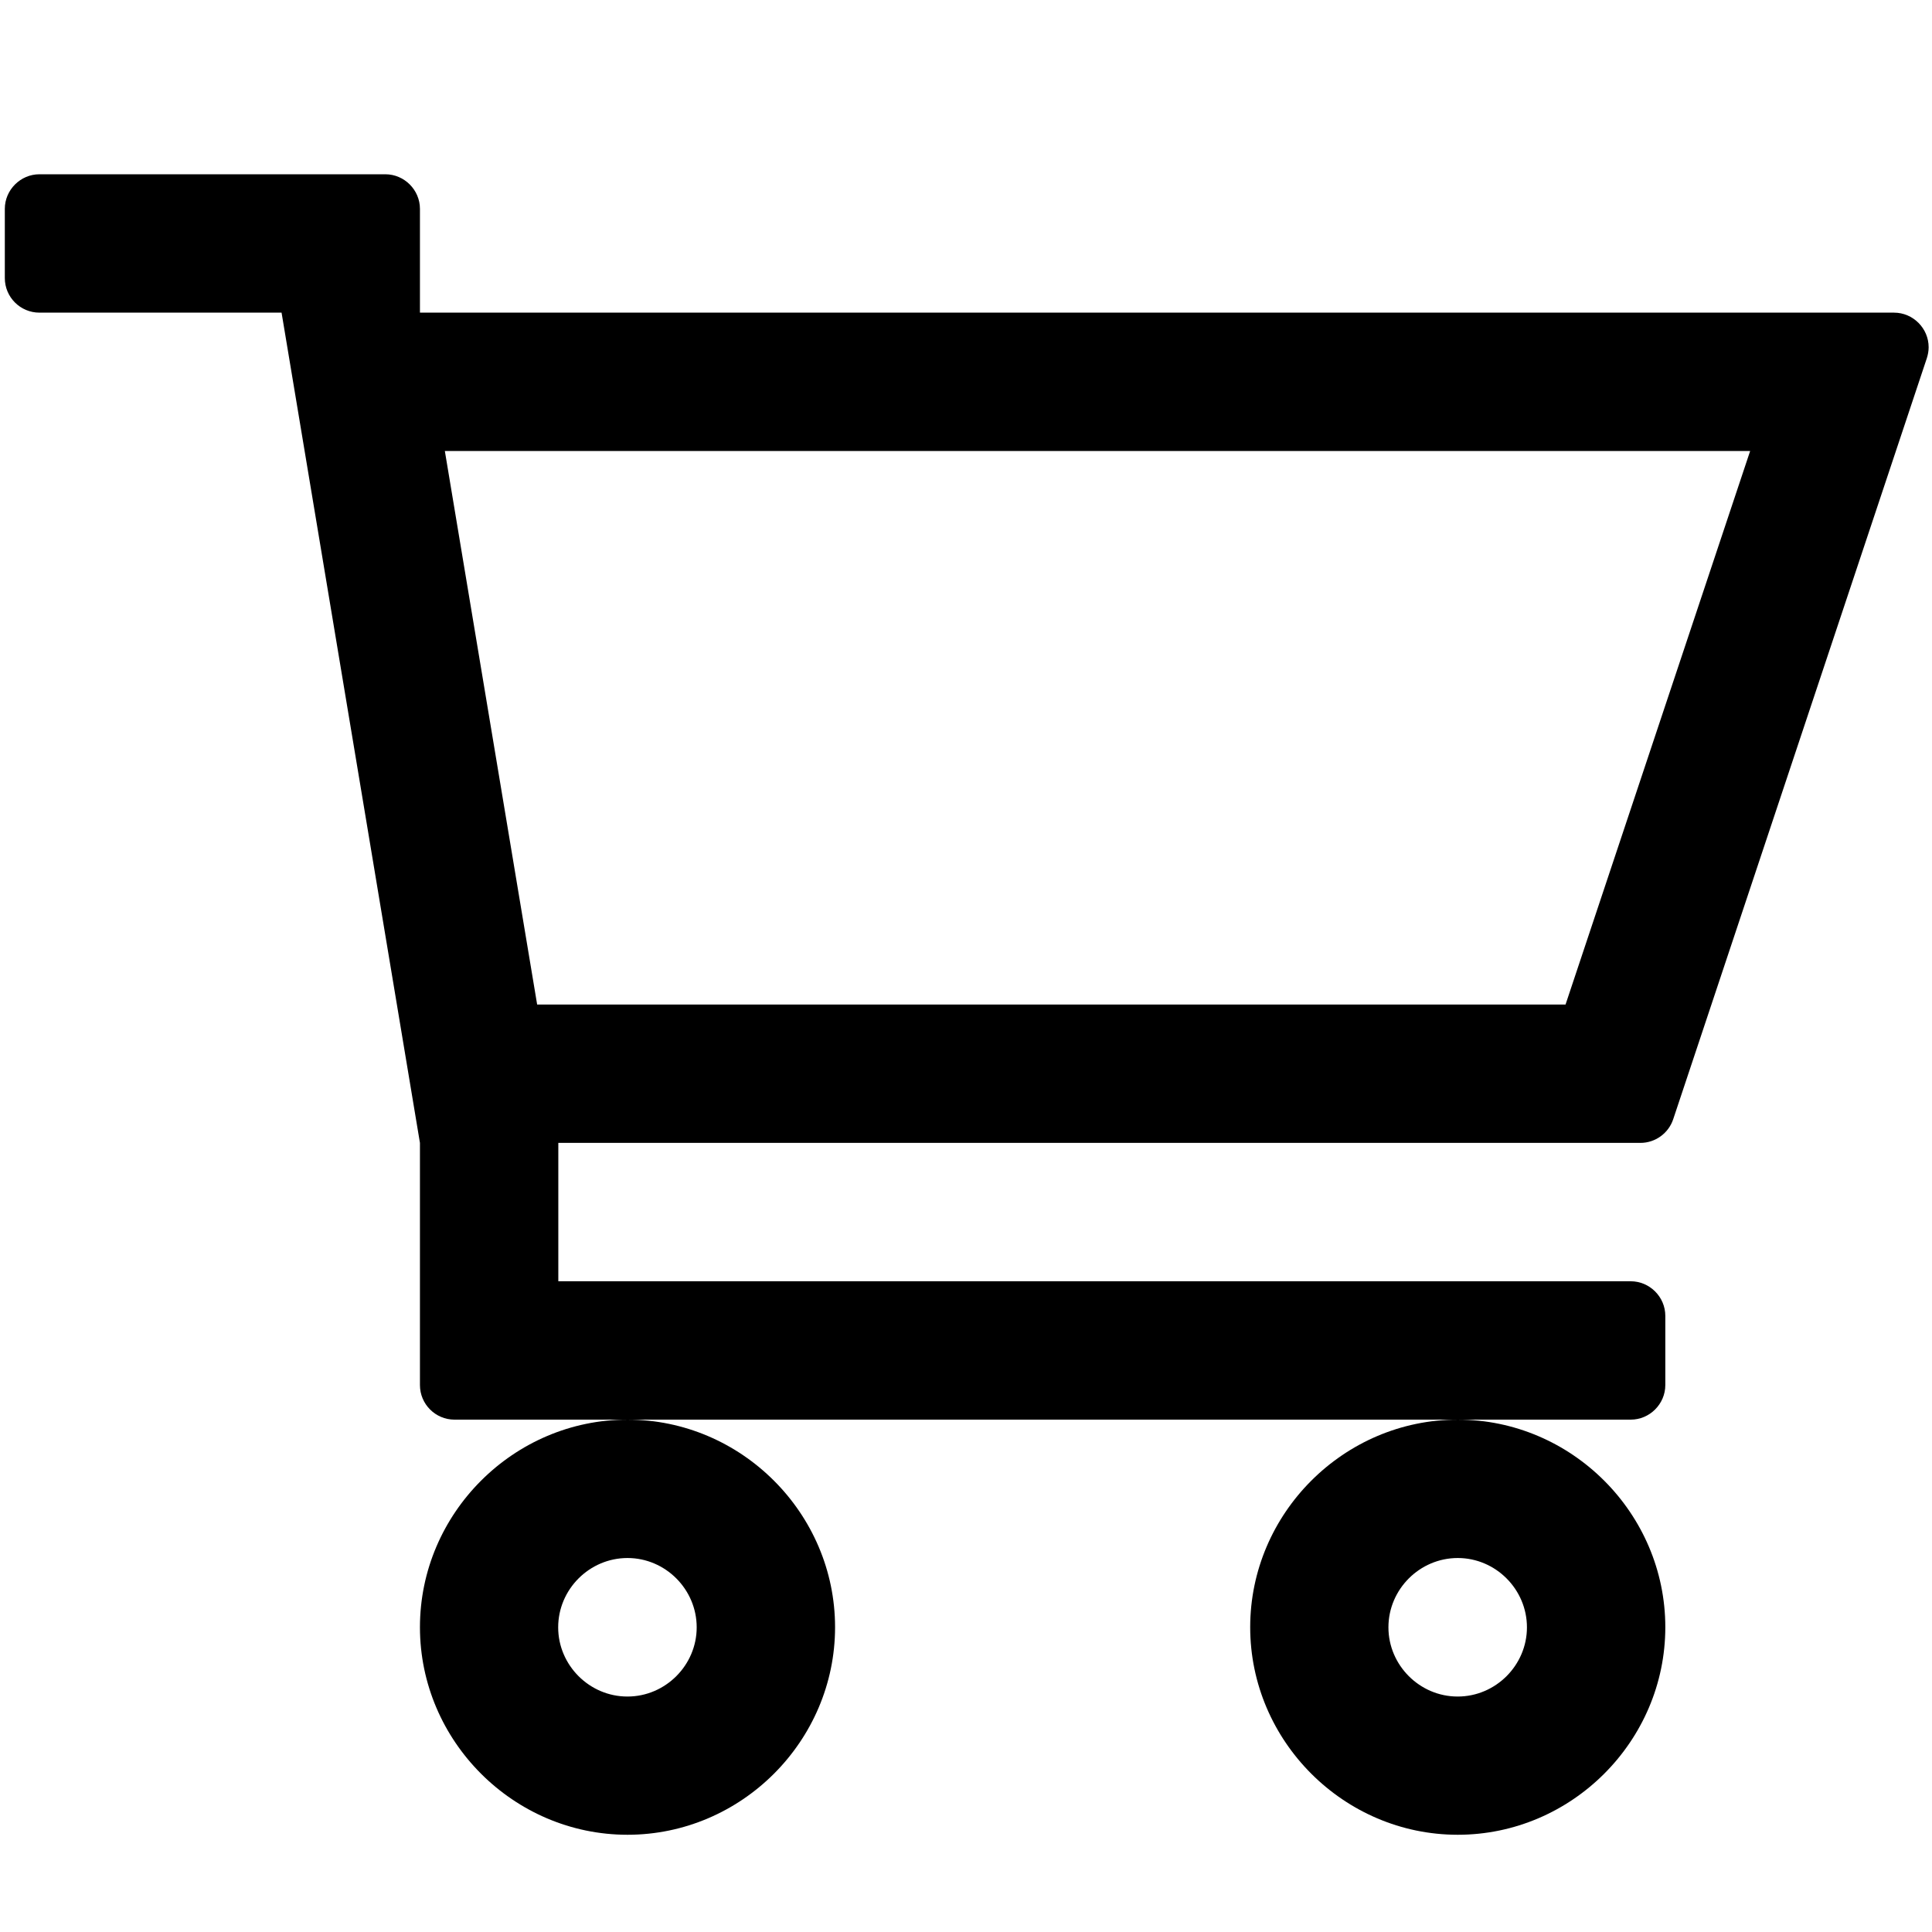
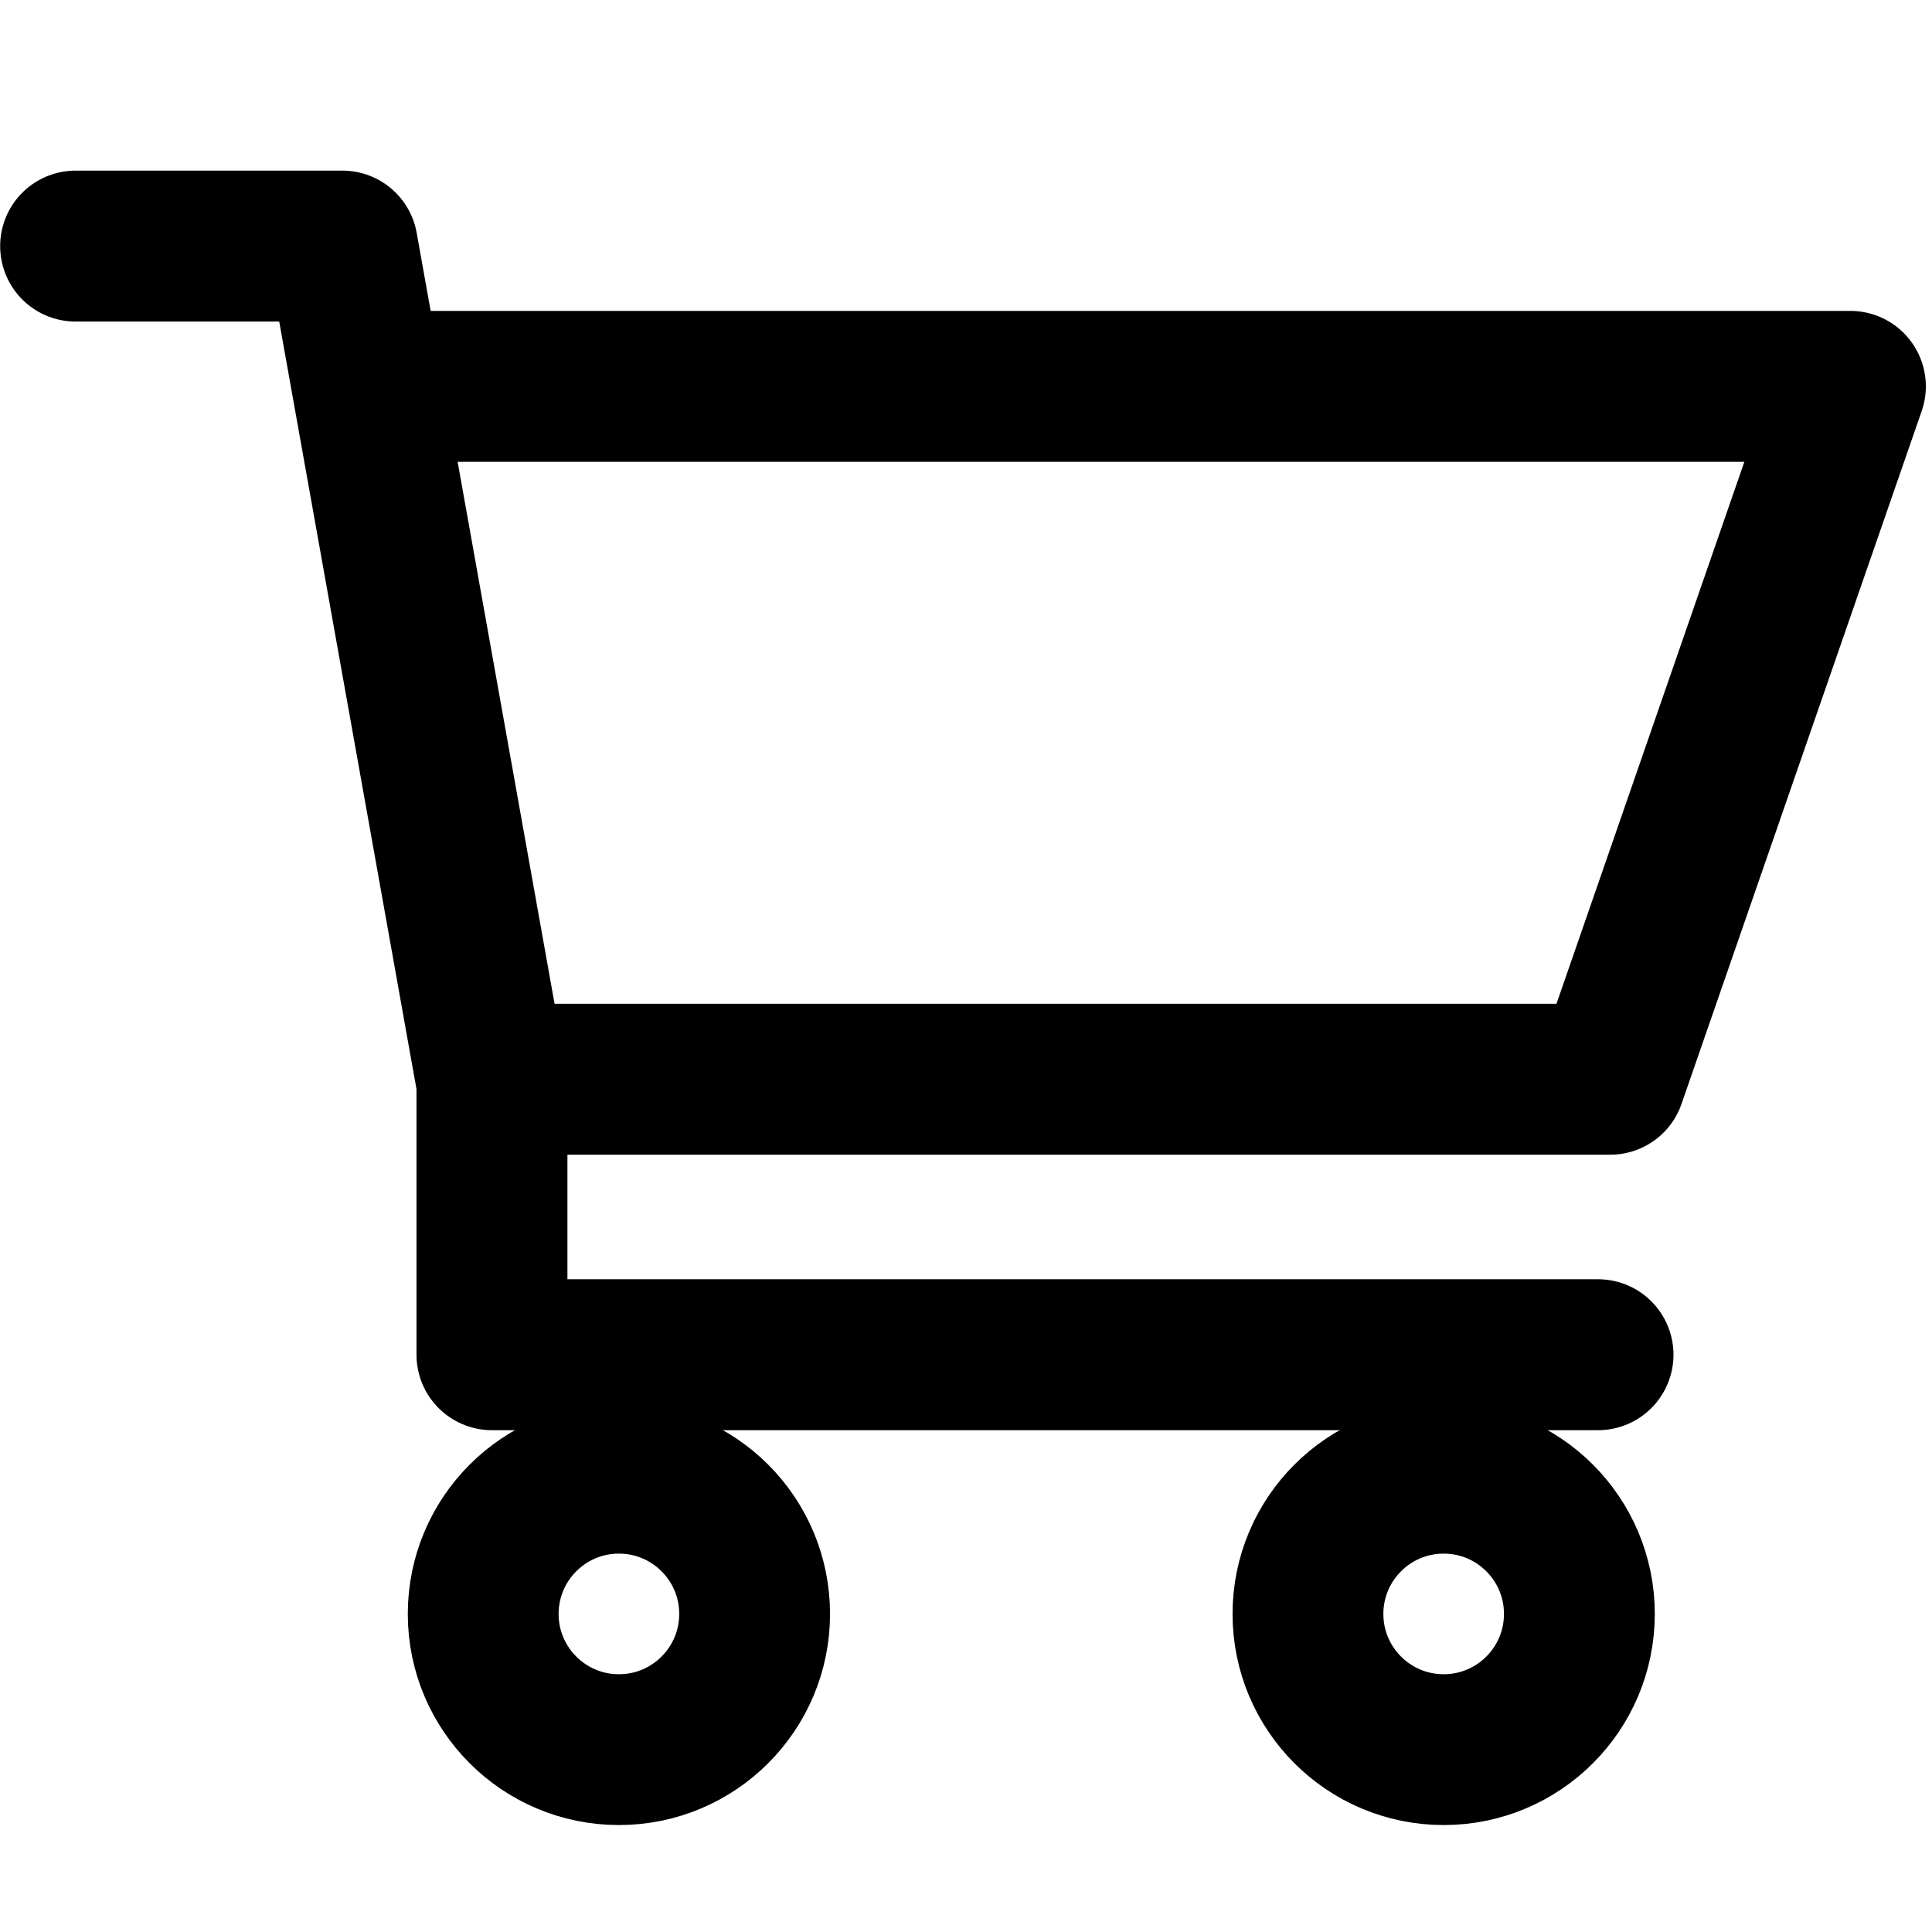
- <svg xmlns="http://www.w3.org/2000/svg" width="100%" height="100%" viewBox="0 0 64 64" version="1.1" xml:space="preserve" style="fill-rule:evenodd;clip-rule:evenodd;stroke-linejoin:round;stroke-miterlimit:2;">
-   <g transform="matrix(4.58384,0,0,4.58384,-4.42419,-3.39474)">
-     <path d="M5.5,12C5.774,12 6,12.226 6,12.501C6,12.775 5.774,13.001 5.5,13.001C5.499,13.001 5.499,13.001 5.499,13.001C5.225,13.001 4.999,12.775 4.999,12.501C4.999,12.226 5.225,12 5.5,12C5.5,12 5.5,12 5.5,12M5.5,11C4.677,11 4,11.677 4,12.5C4,13.323 4.677,14 5.5,14C6.323,14 7,13.323 7,12.5C7,11.677 6.323,11 5.5,11ZM11.5,12C11.774,12 12,12.226 12,12.501C12,12.775 11.774,13.001 11.5,13.001C11.499,13.001 11.499,13.001 11.499,13.001C11.225,13.001 10.999,12.775 10.999,12.501C10.999,12.226 11.225,12 11.5,12C11.5,12 11.5,12 11.5,12M11.5,11C10.677,11 10,11.677 10,12.5C10,13.323 10.677,14 11.5,14C12.323,14 13,13.323 13,12.5C13,11.677 12.323,11 11.5,11ZM3.75,2L1.25,2C1.113,2 1,2.113 1,2.25L1,2.75C1,2.888 1.112,3 1.25,3L3,3L4,9L4,10.75C4,10.888 4.112,11 4.25,11L12.75,11C12.887,11 13,10.887 13,10.75L13,10.25C13,10.113 12.887,10 12.75,10L5,10L5,9L12.82,9C12.927,9 13.023,8.931 13.057,8.829L14.89,3.329C14.898,3.304 14.903,3.277 14.903,3.25C14.903,3.113 14.79,3 14.653,3L4,3L4,2.25C4,2.113 3.887,2 3.75,2ZM4.847,8L4.18,4L13.613,4L12.279,8L4.847,8Z" style="fill-rule:nonzero;" />
+ <svg xmlns="http://www.w3.org/2000/svg" width="100%" height="100%" viewBox="0 0 64 64" xml:space="preserve" style="fill-rule:evenodd;clip-rule:evenodd;stroke-linecap:round;stroke-linejoin:round;stroke-miterlimit:1.5;">
+   <g id="cart">
+     <path d="M16.62,35.751L53.34,35.751L61.296,12.799L12.514,12.799" style="fill:none;stroke:black;stroke-width:5px;" />
+     <g transform="matrix(0.923506,0,0,0.923506,1.91218,4.43349)">
+       <circle cx="20.13" cy="53.091" r="4.868" style="fill:none;stroke:black;stroke-width:5.41px;" />
+     </g>
+     <g transform="matrix(0.923506,0,0,0.923506,29.2333,4.43349)">
+       <circle cx="20.13" cy="53.091" r="4.868" style="fill:none;stroke:black;stroke-width:5.41px;" />
+     </g>
+     <path d="M2.505,8.152L11.342,8.152L16.297,35.858L16.297,44.877L52.936,44.877" style="fill:none;stroke:black;stroke-width:5px;" />
  </g>
</svg>
